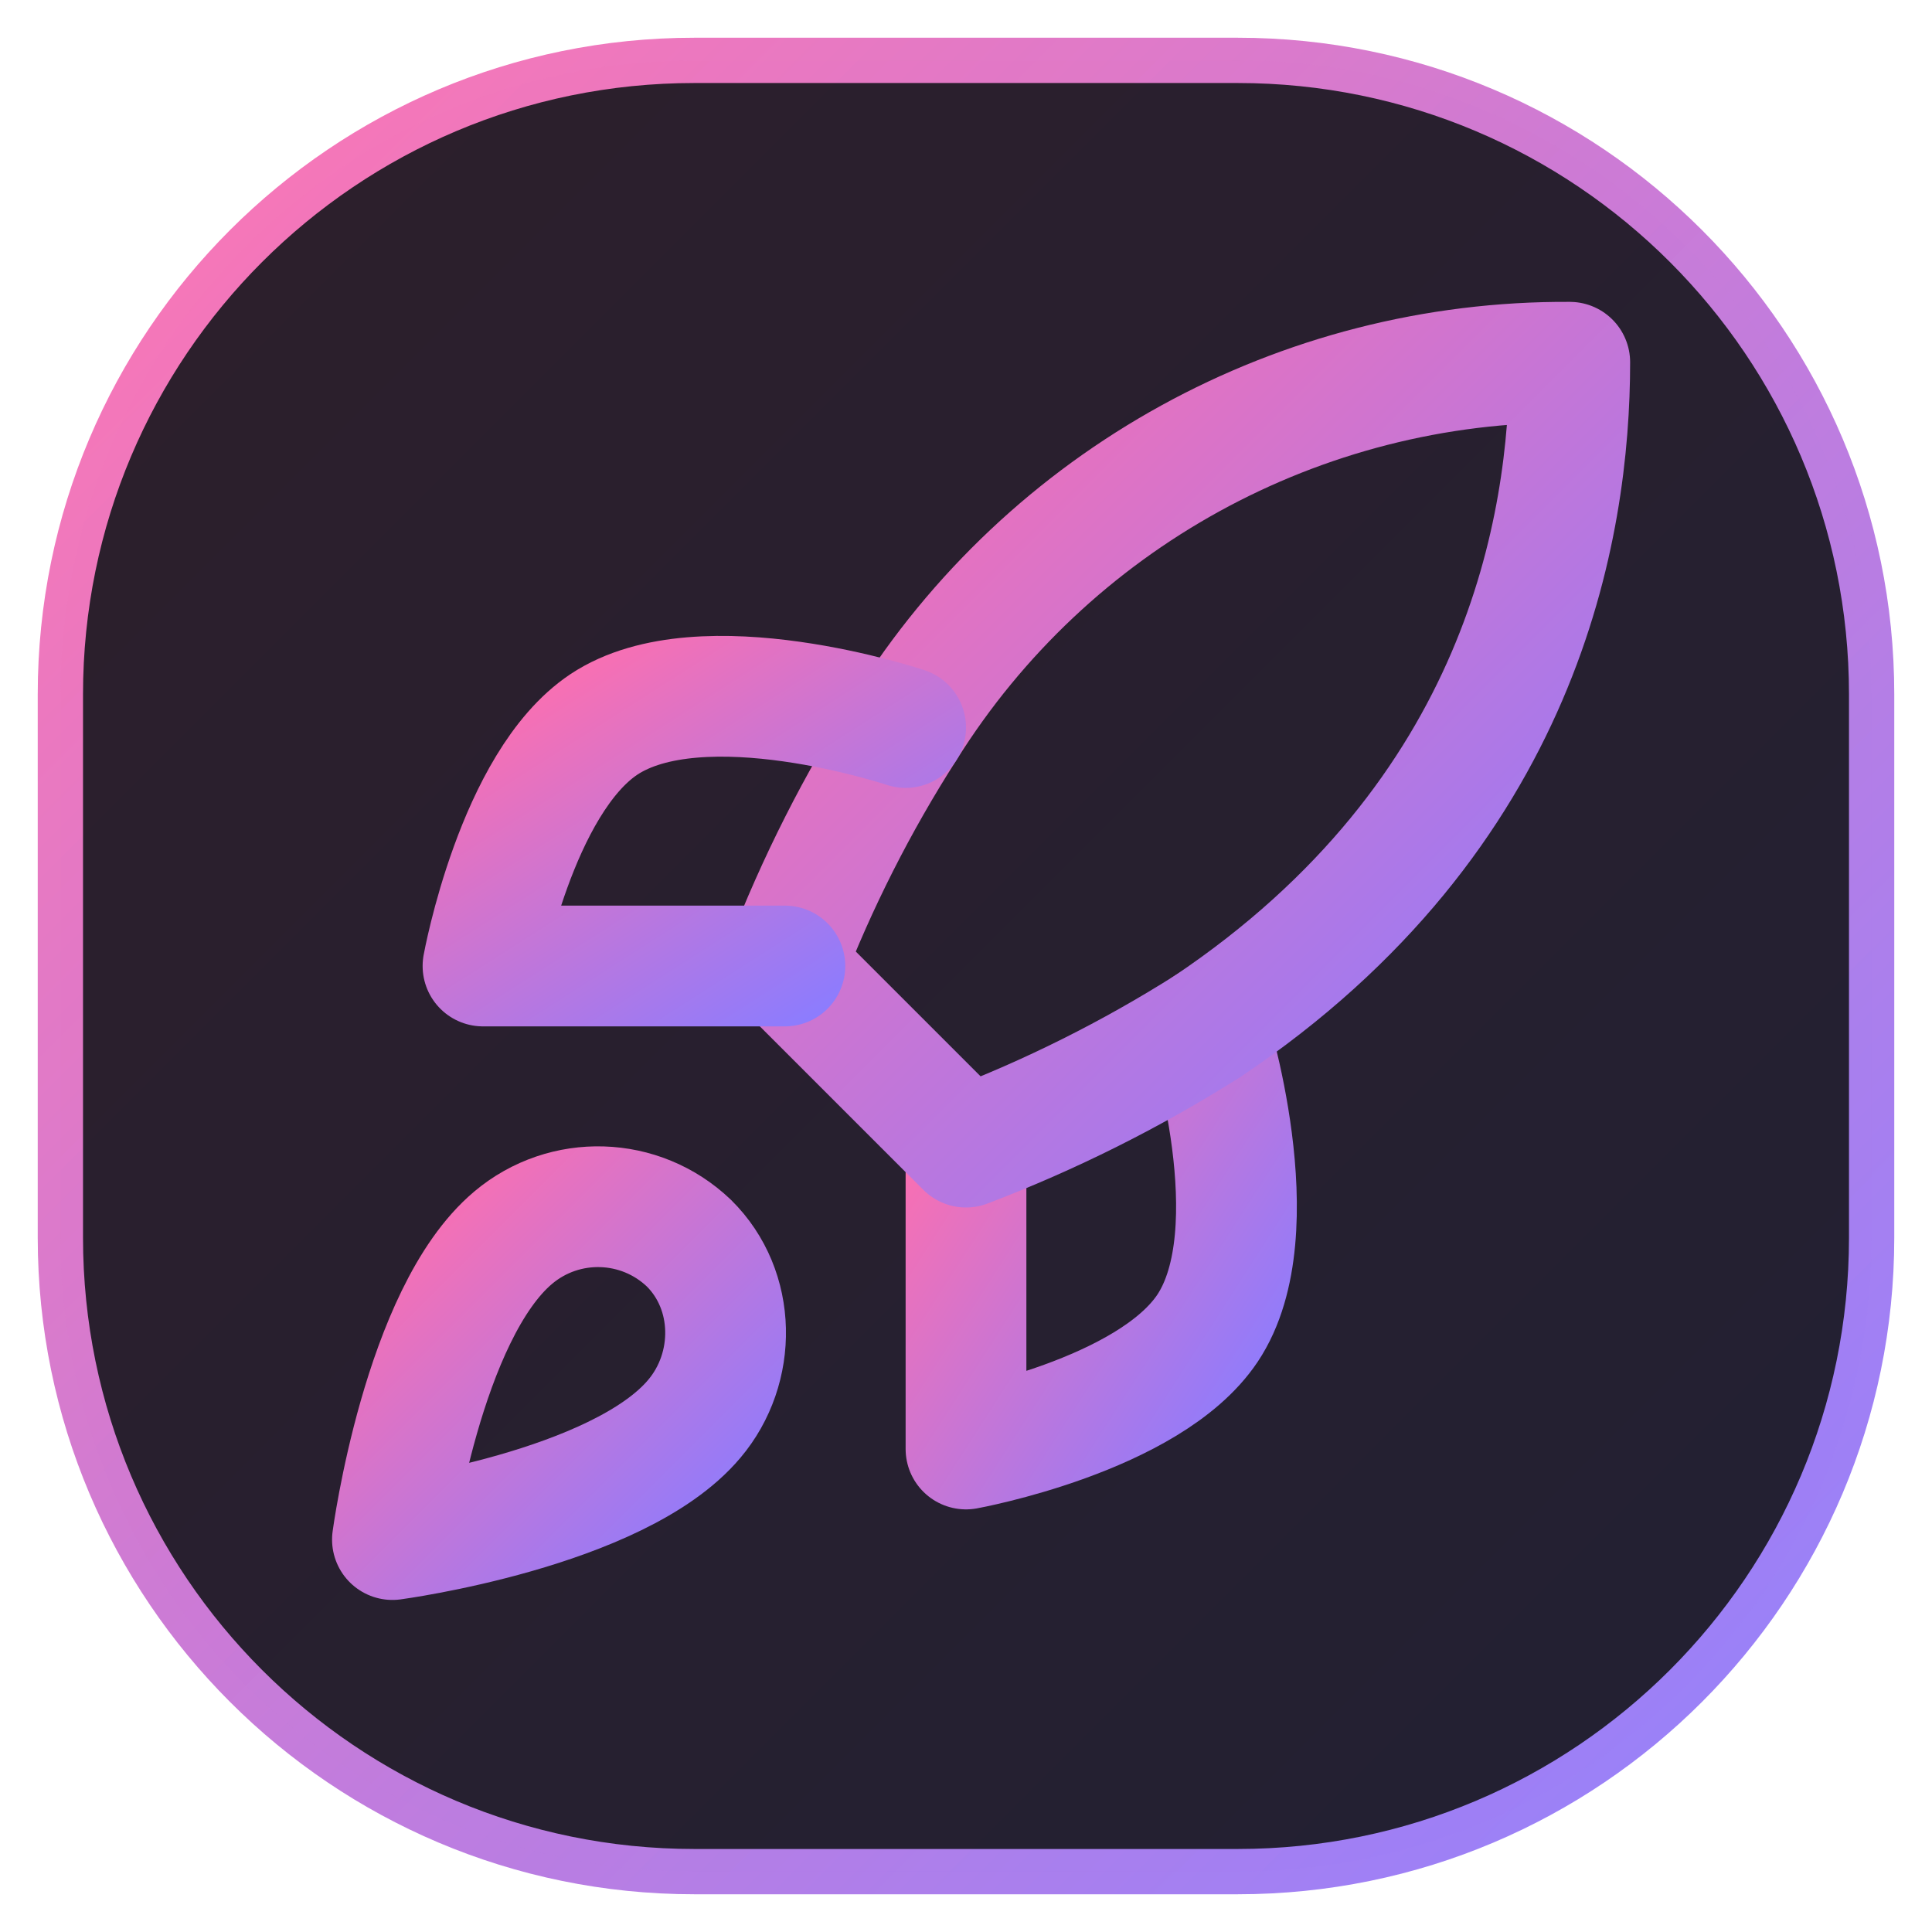
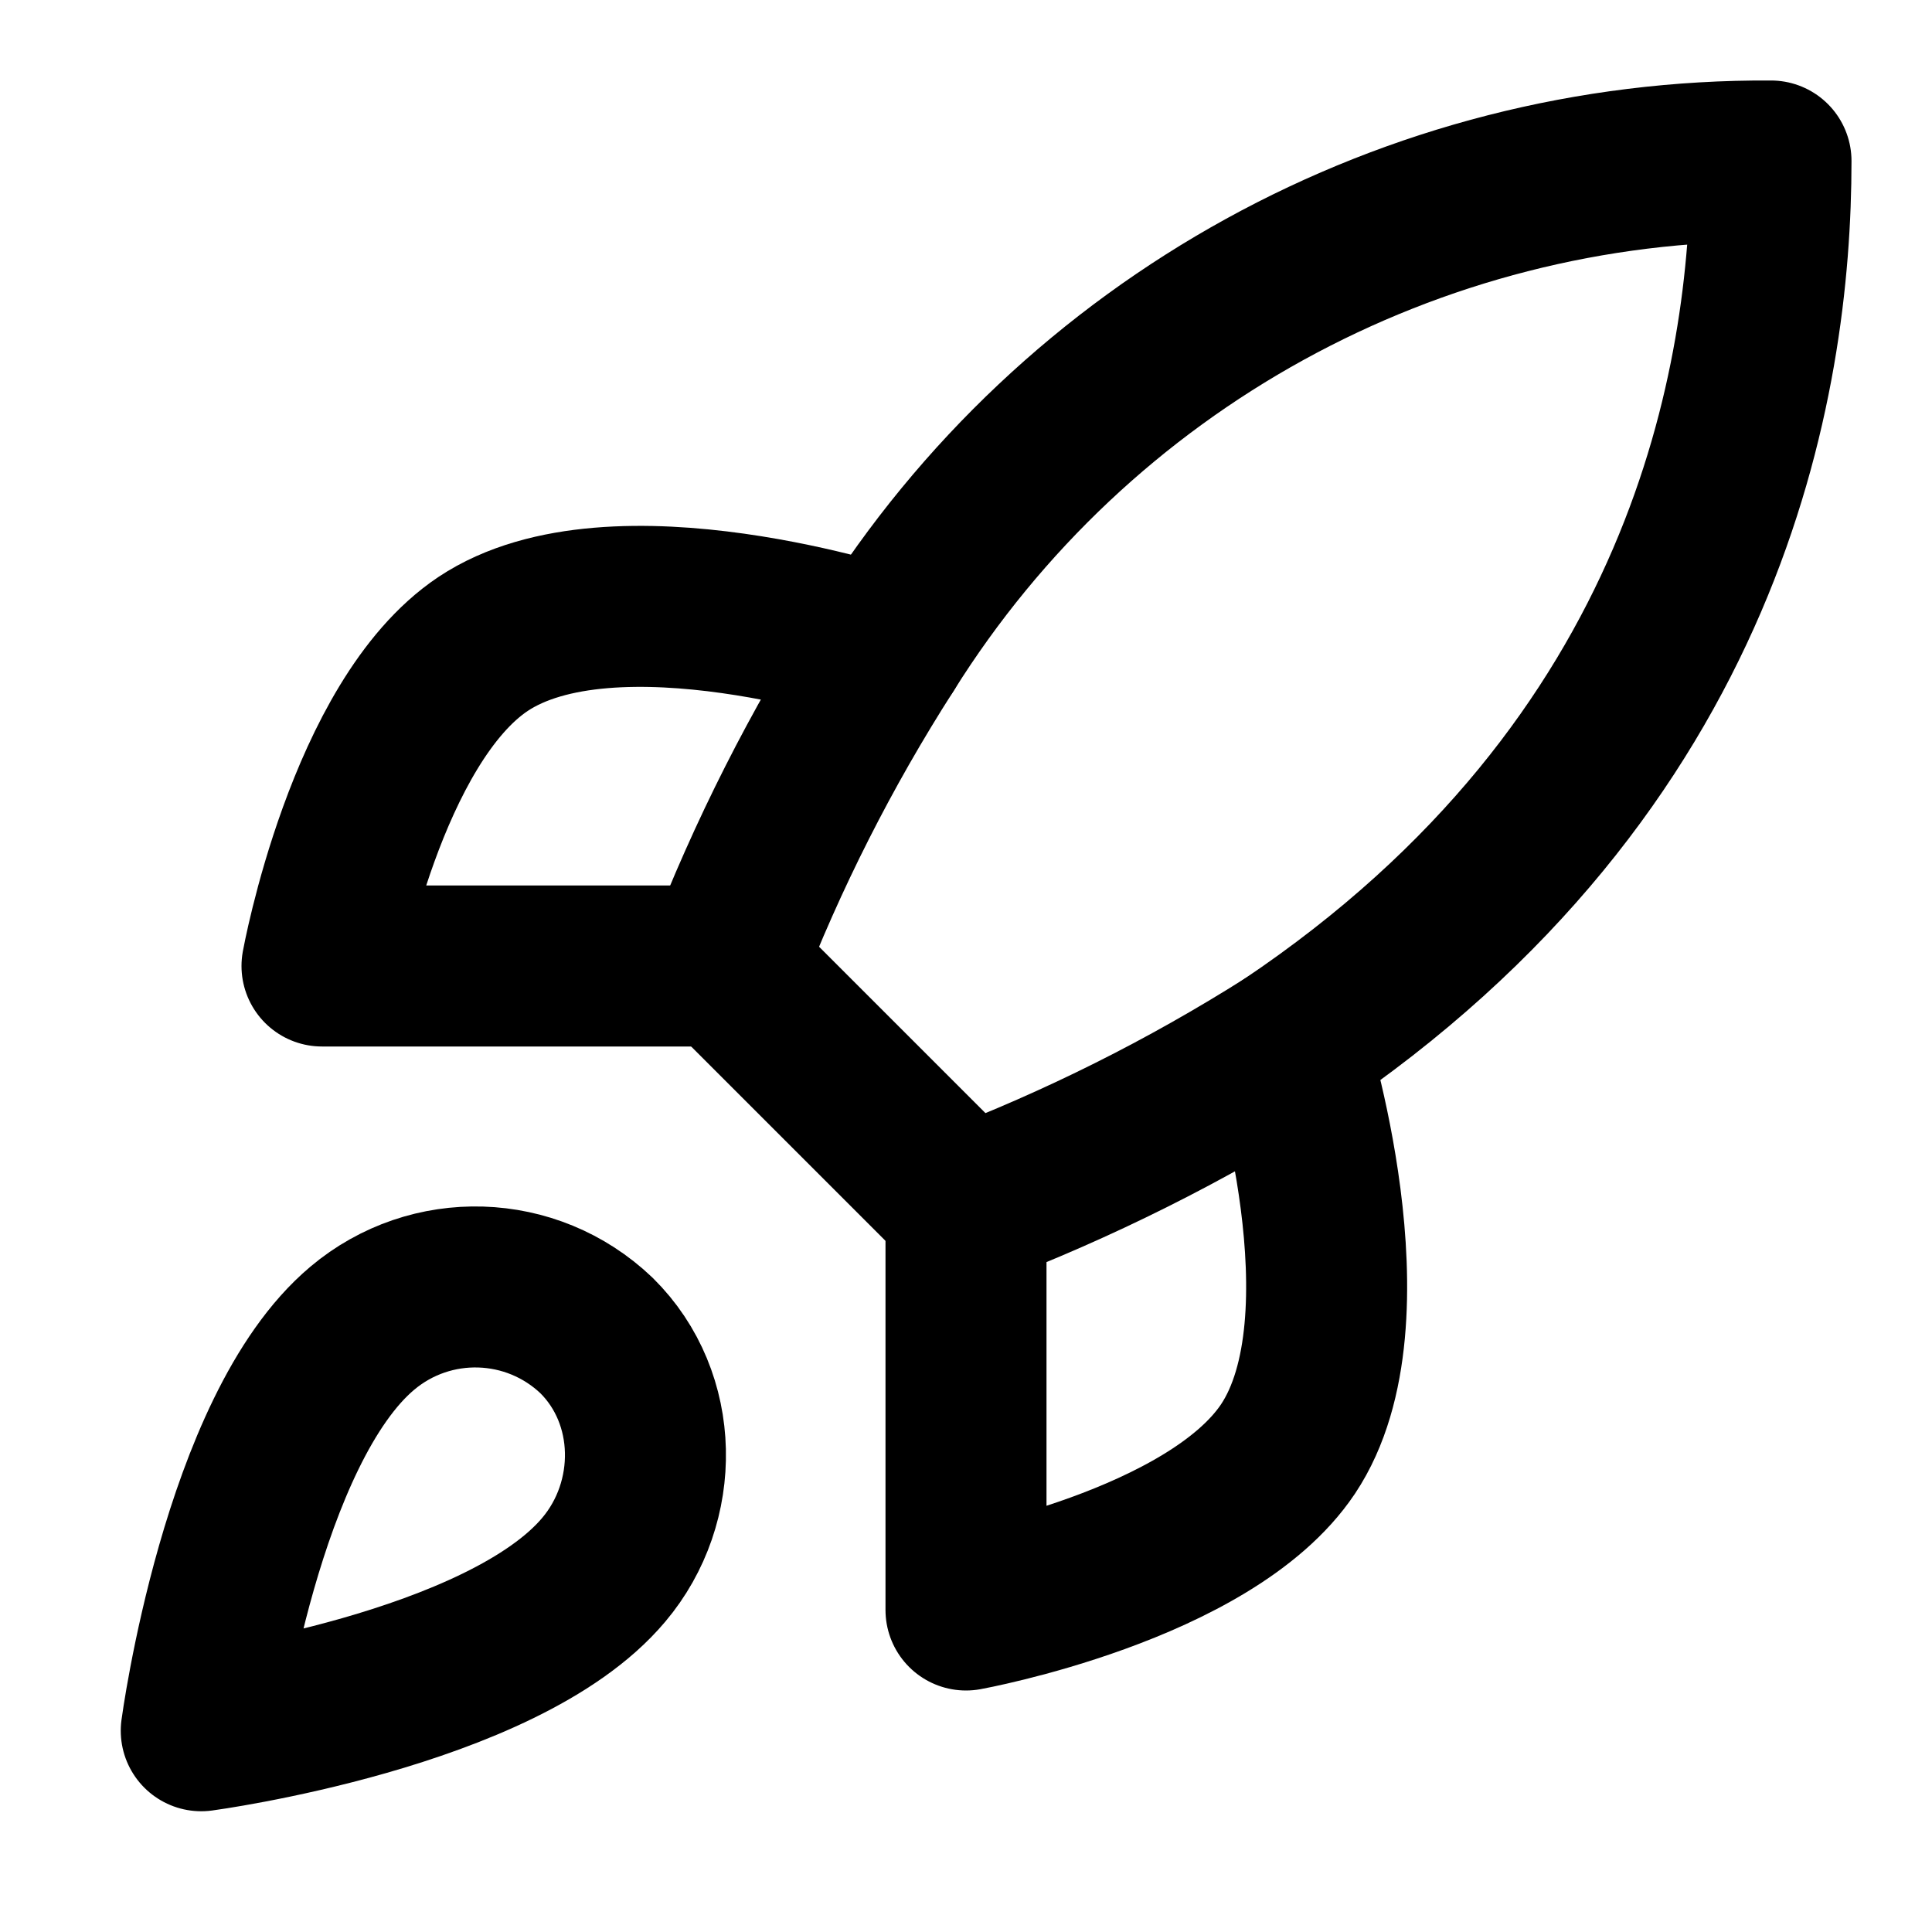
- <svg xmlns="http://www.w3.org/2000/svg" viewBox="0 0 128 128" width="128" height="128">
-   <defs>
-     <linearGradient id="edge" x1="0" y1="0" x2="1" y2="1">
-       <stop offset="0" stop-color="#ff6fae" />
-       <stop offset="1" stop-color="#8b7cff" />
-     </linearGradient>
-   </defs>
-   <rect x="4" y="4" width="120" height="120" rx="42" fill="#0a0b12" stroke="url(#edge)" stroke-width="3" opacity="0.95" />
-   <rect x="4" y="4" width="120" height="120" rx="42" fill="url(#edge)" opacity="0.10" />
-   <g transform="translate(16,16) scale(4)" fill="none" stroke="url(#edge)" stroke-width="2" stroke-linecap="round" stroke-linejoin="round">
-     <path d="M12 15v5s3.03-.55 4-2c1.08-1.62 0-5 0-5" />
-     <path d="M4.5 16.5c-1.5 1.26-2 5-2 5s3.74-.5 5-2c.71-.84.7-2.13-.09-2.91a2.18 2.18 0 0 0-2.91-.09" />
-     <path d="M9 12a22 22 0 0 1 2-3.95A12.88 12.88 0 0 1 22 2c0 2.72-.78 7.5-6 11a22.4 22.4 0 0 1-4 2z" />
-     <path d="M9 12H4s.55-3.03 2-4c1.62-1.08 5 .05 5 .05" />
-   </g>
+ <svg xmlns="http://www.w3.org/2000/svg" viewBox="0 0 24 24" width="24" height="24" fill="none" stroke="currentColor" stroke-width="2" stroke-linecap="round" stroke-linejoin="round">
+   <path d="M12 15v5s3.03-.55 4-2c1.08-1.62 0-5 0-5" />
+   <path d="M4.5 16.5c-1.5 1.26-2 5-2 5s3.74-.5 5-2c.71-.84.7-2.13-.09-2.91a2.18 2.18 0 0 0-2.91-.09" />
+   <path d="M9 12a22 22 0 0 1 2-3.95A12.88 12.88 0 0 1 22 2c0 2.72-.78 7.5-6 11a22.4 22.4 0 0 1-4 2z" />
+   <path d="M9 12H4s.55-3.03 2-4c1.62-1.08 5 .05 5 .05" />
</svg>
